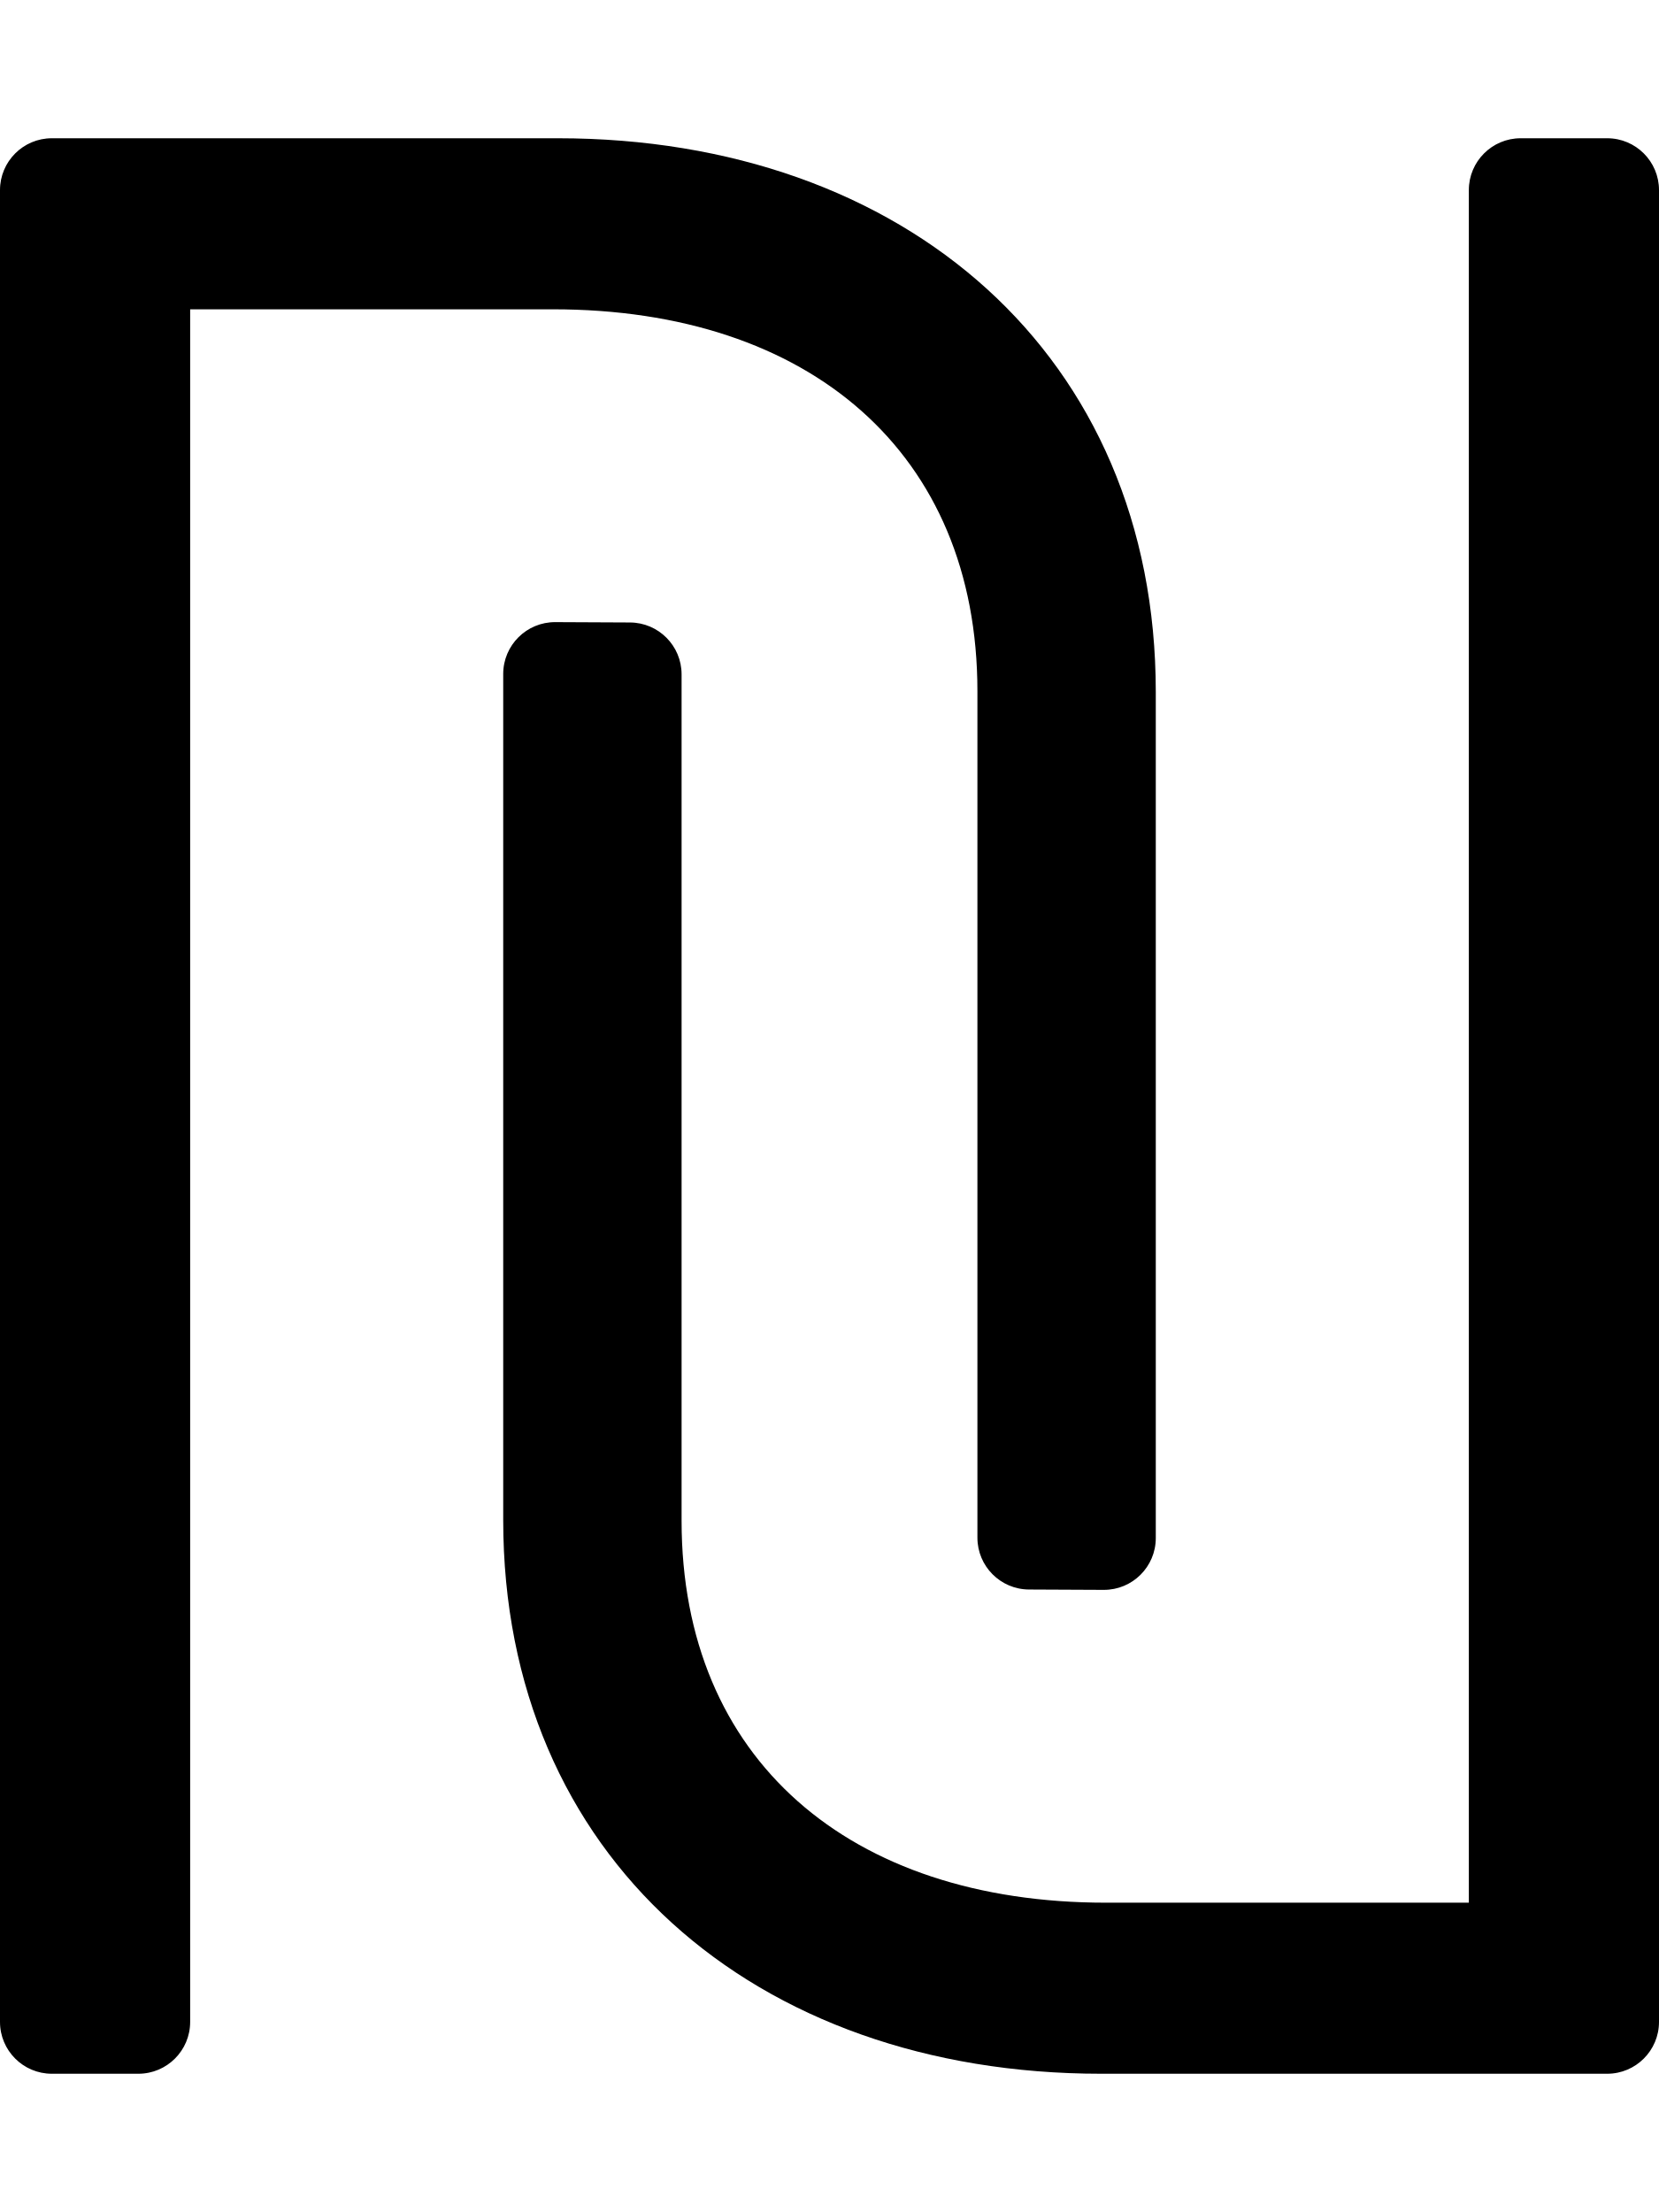
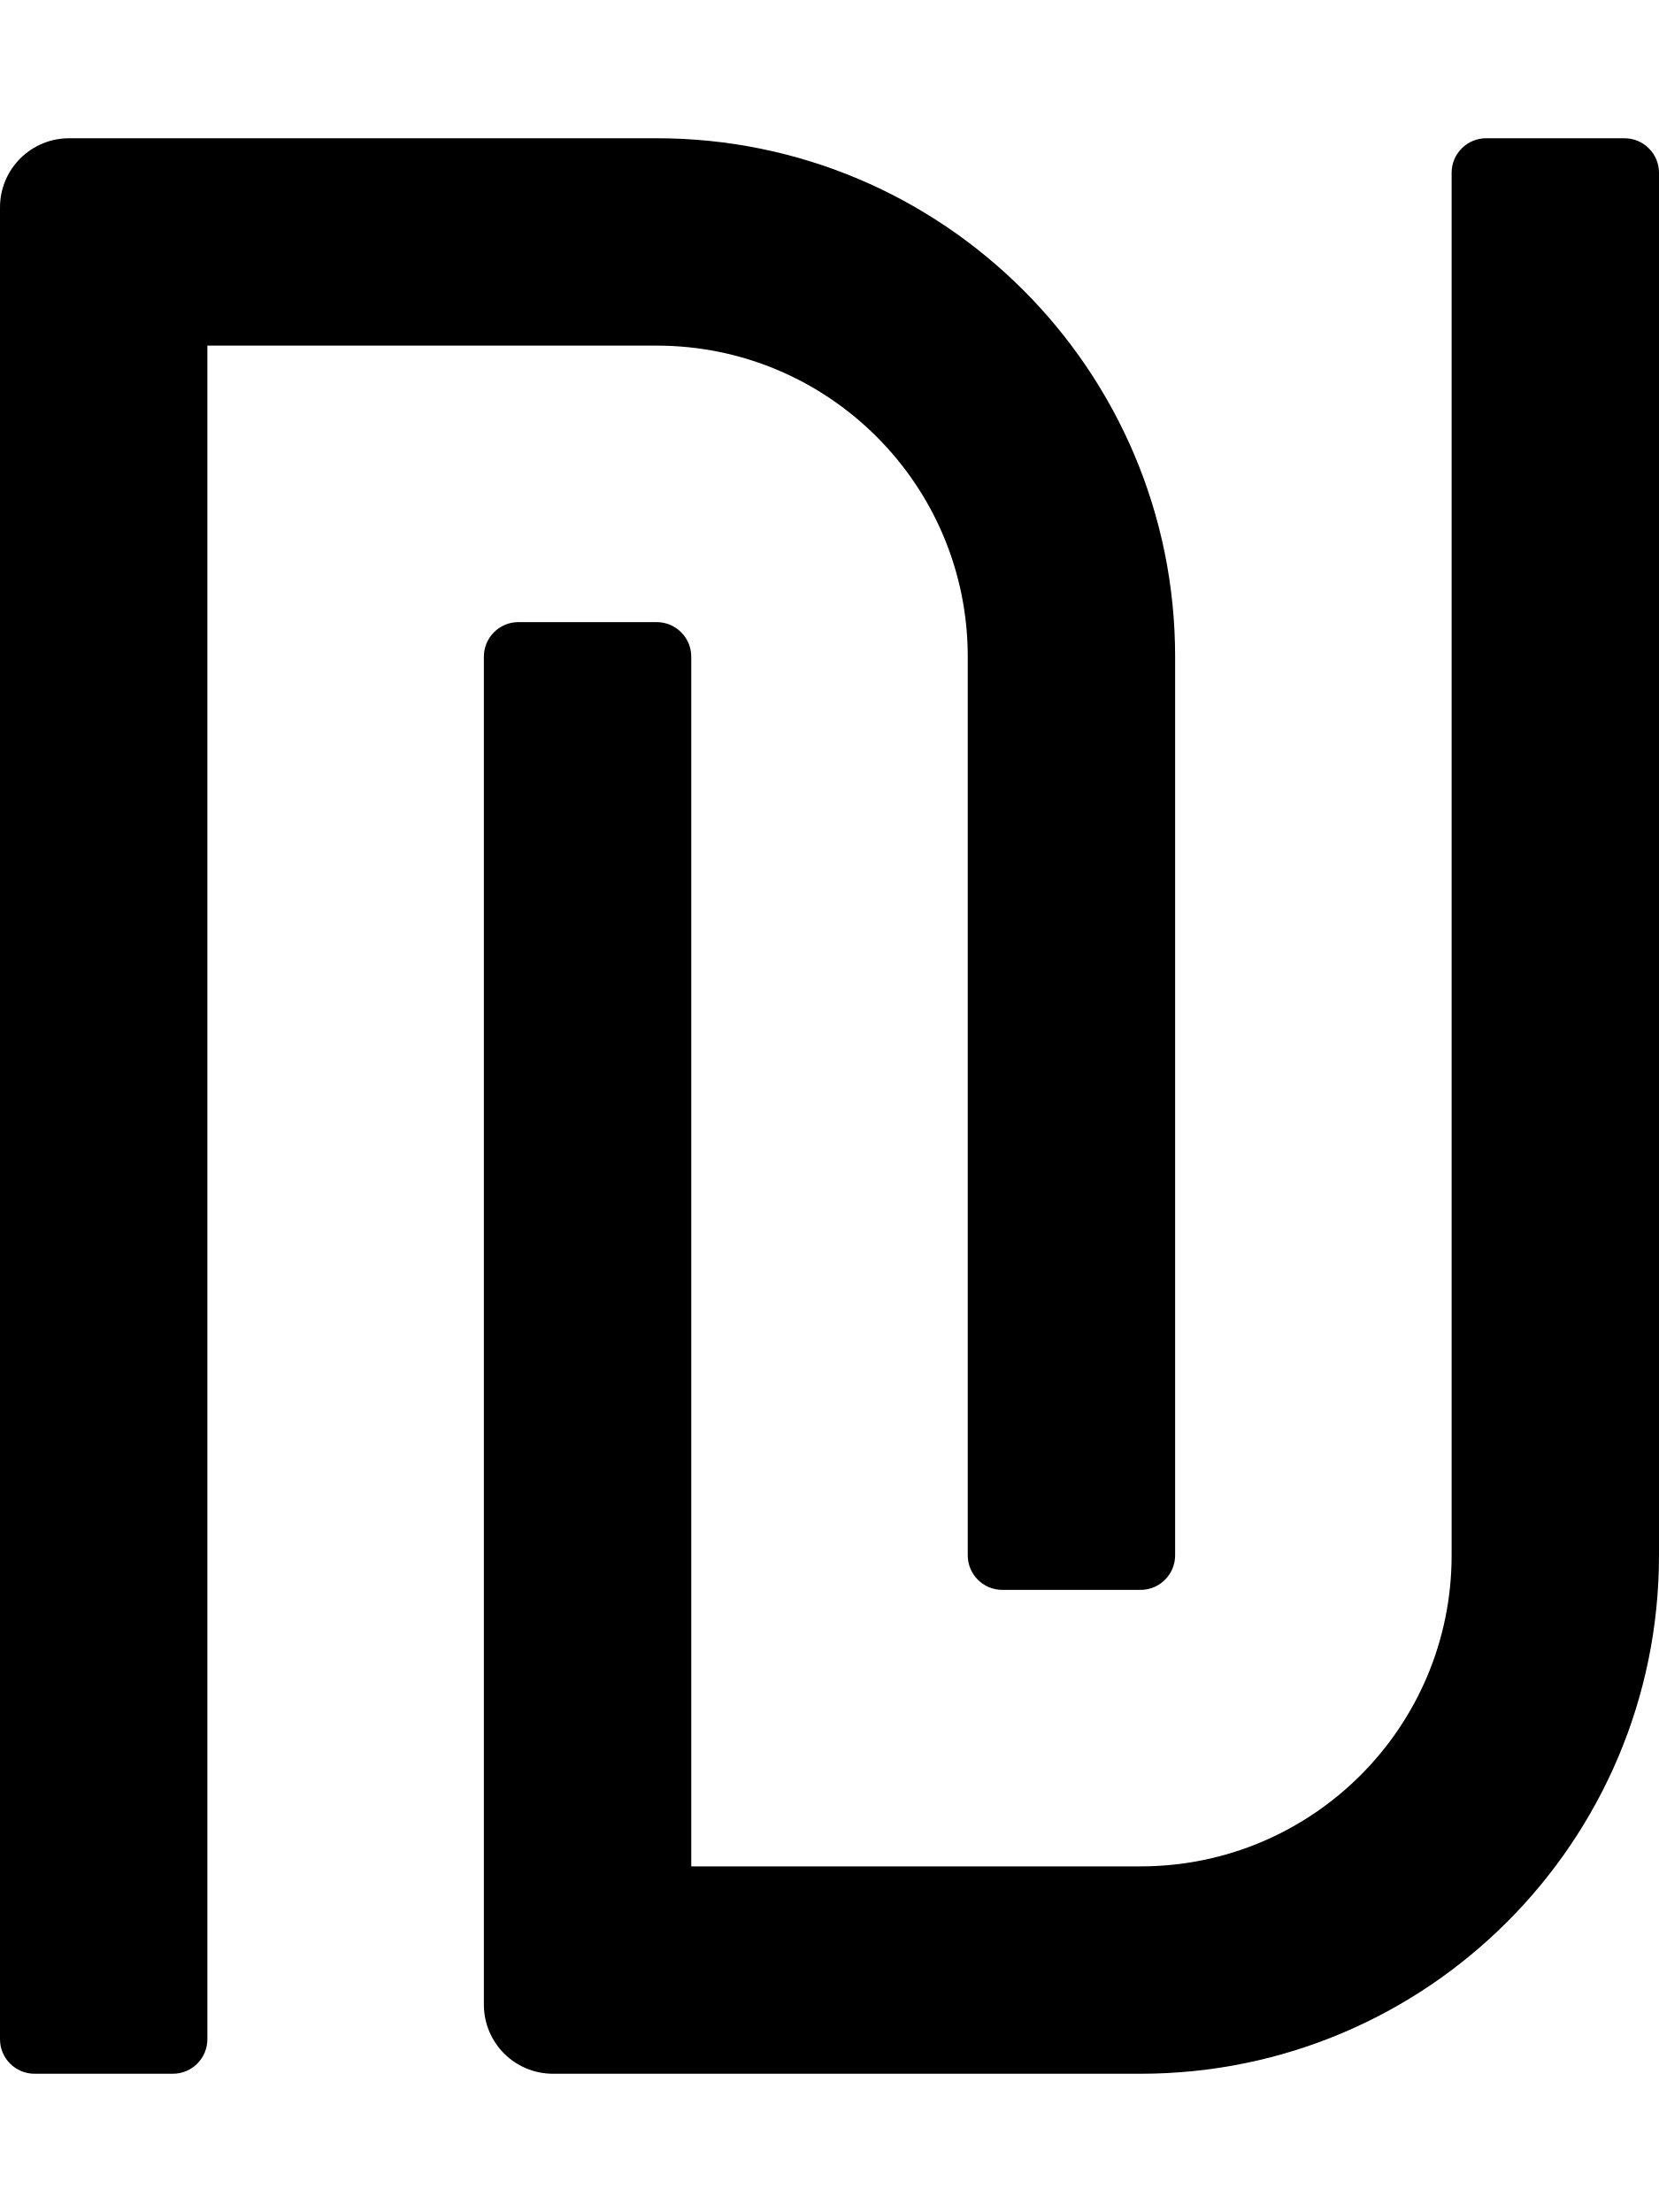
<svg xmlns="http://www.w3.org/2000/svg" viewBox="0 0 384 512">
-   <path d="M128 71.594H44.015V468c0 6.627-5.373 12-12 12H12c-6.627 0-12-5.373-12-12V44c0-6.627 5.373-12 12-12h117.099c80.376 0 138.425 50.316 138.425 128.197V356c0 6.65-5.408 12.031-12.057 12l-17.288-.082c-6.605-.031-11.942-5.395-11.942-12V160c0-55.236-38.912-88.406-98.237-88.406zM372 32h-20.015c-6.627 0-12 5.373-12 12v396.406H256c-59.325 0-98.237-33.17-98.237-88.406V156.082c0-6.605-5.337-11.968-11.942-12L128.533 144c-6.649-.032-12.057 5.35-12.057 12v195.803c0 77.88 58.049 128.197 138.425 128.197H372c6.627 0 12-5.373 12-12V44c0-6.627-5.373-12-12-12z" />
+   <path d="M224 152v208c0 4.42 3.58 8 8 8h32c4.42 0 8-3.58 8-8V152c0-66.28-53.73-120-120-120H16C7.16 32 0 39.16 0 48v424c0 4.42 3.58 8 8 8h32c4.42 0 8-3.58 8-8V80h104c39.76 0 72 32.23 72 72zM376 32h-32c-4.42 0-8 3.58-8 8v320c0 39.76-32.24 72-72 72H160V152c0-4.42-3.58-8-8-8h-32c-4.42 0-8 3.58-8 8v312c0 8.84 7.16 16 16 16h136c66.27 0 120-53.73 120-120V40c0-4.42-3.58-8-8-8z" />
</svg>
